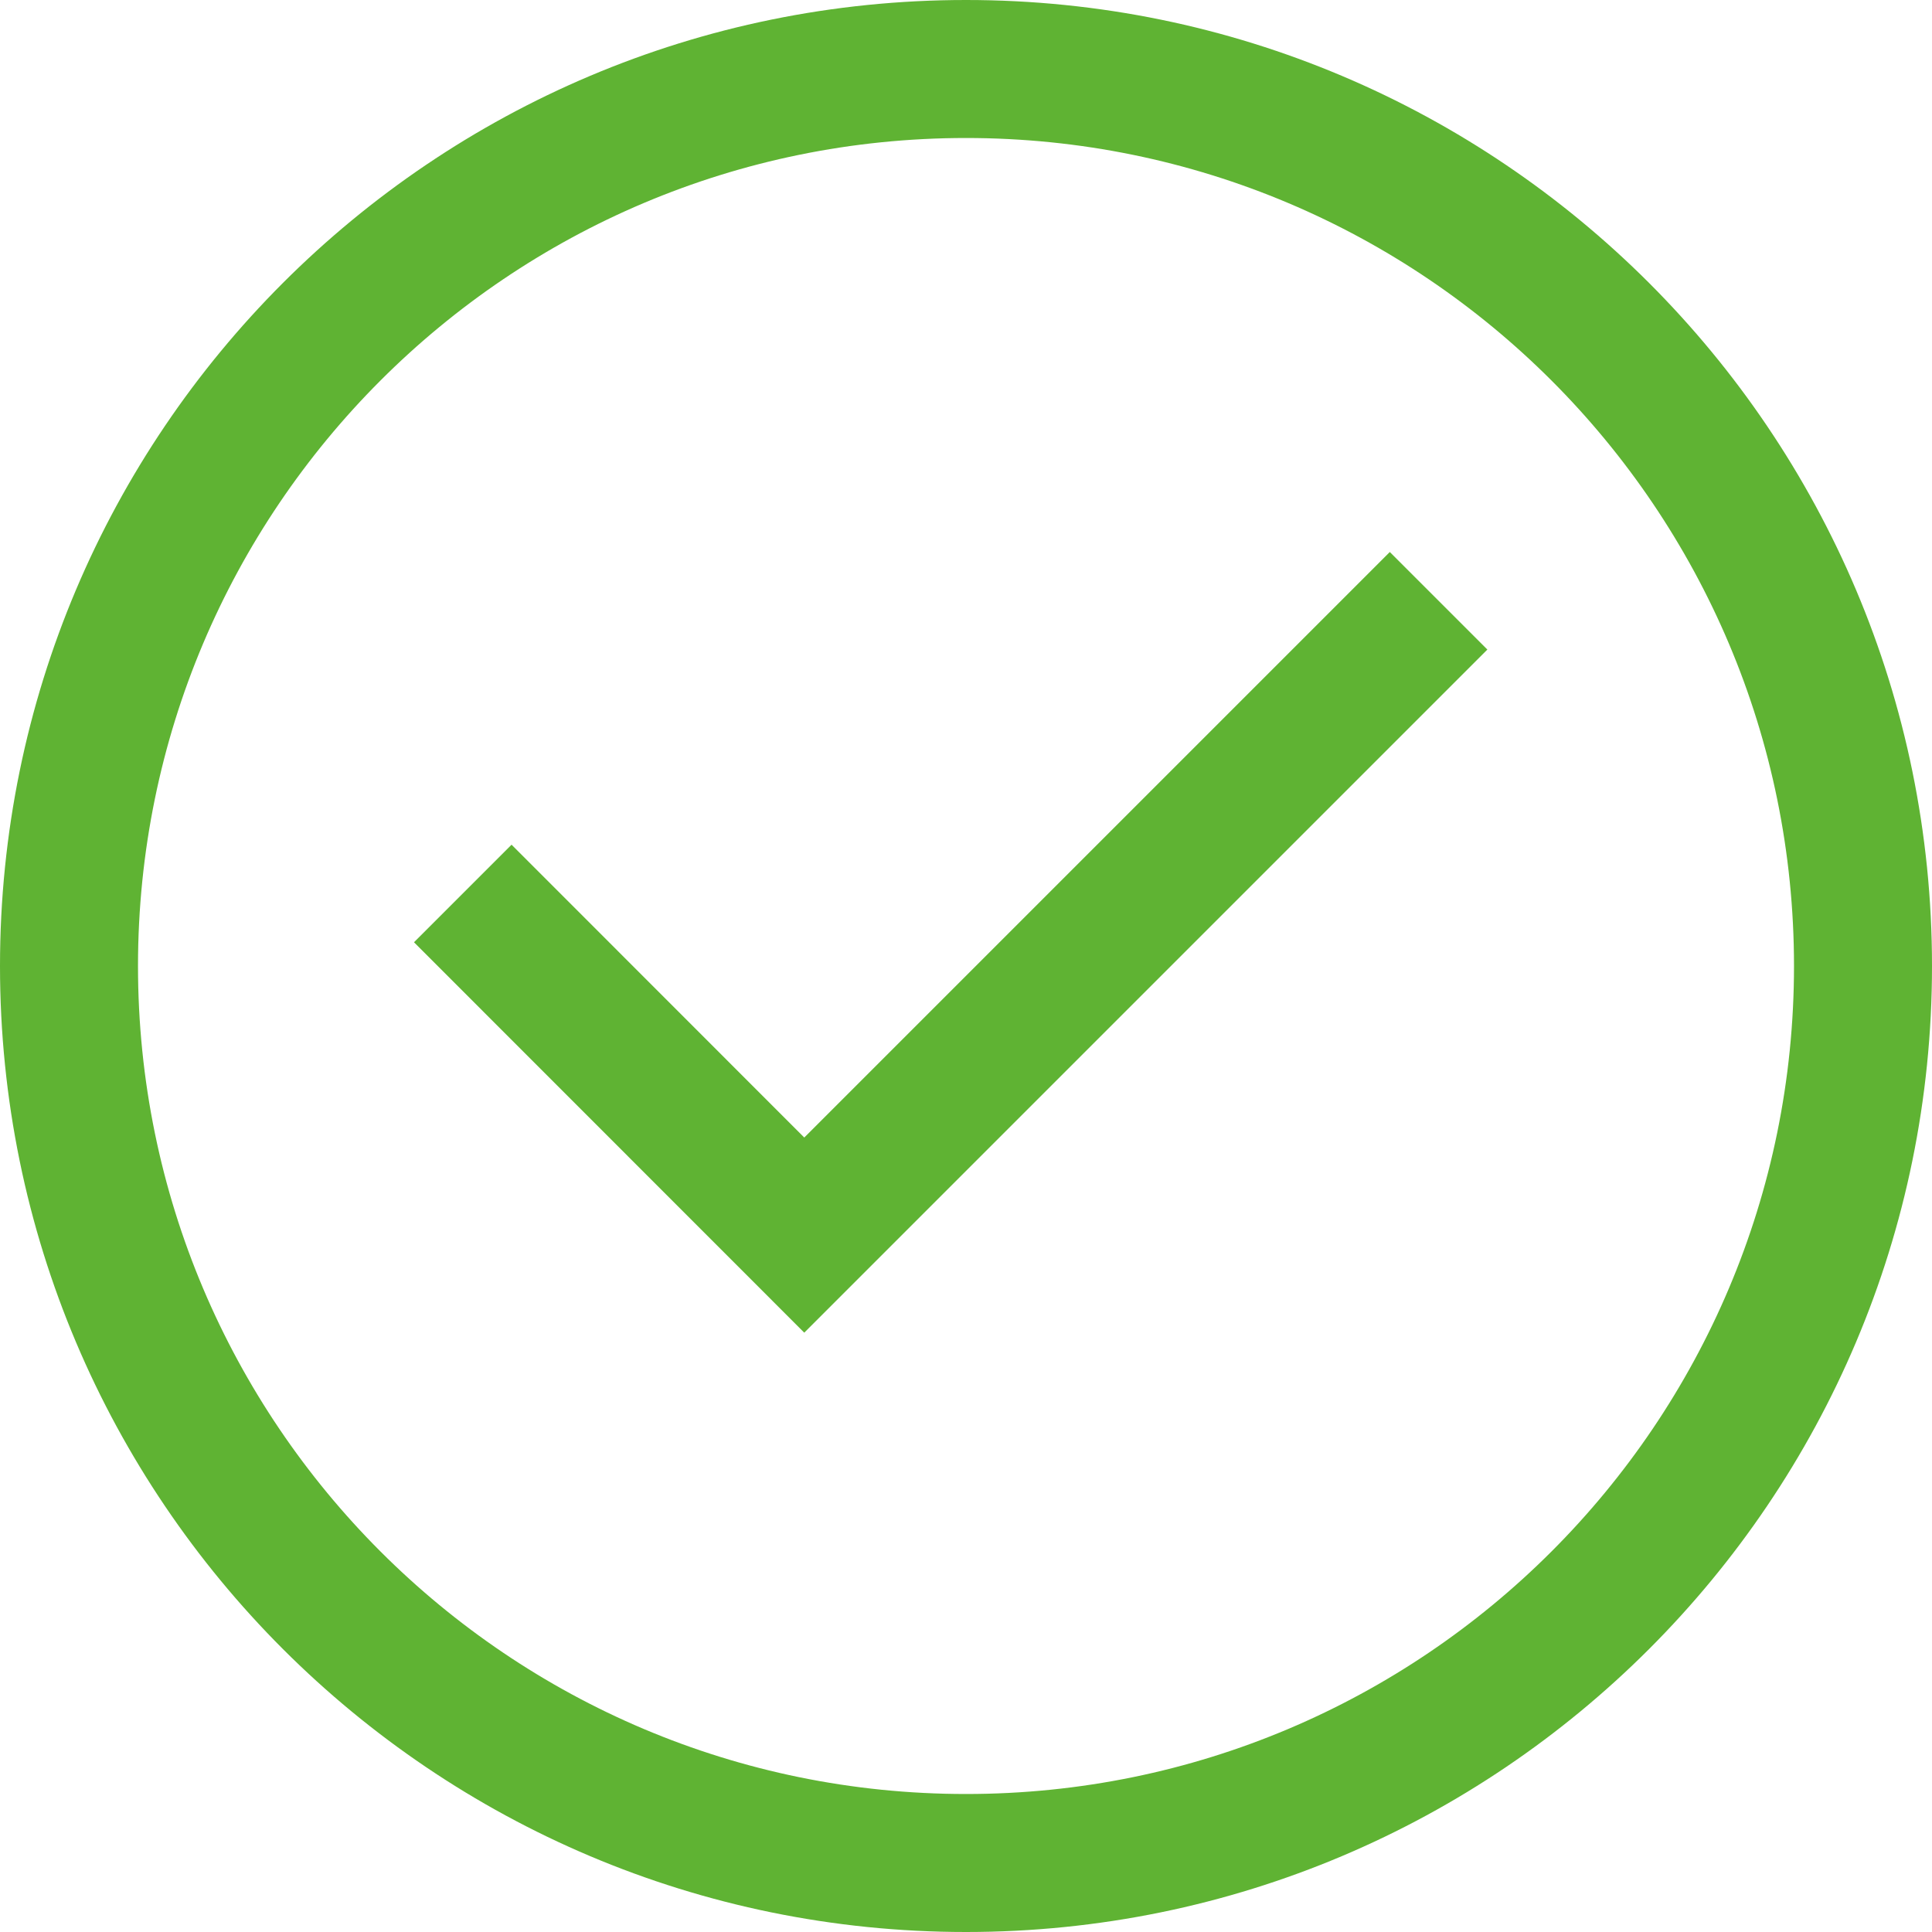
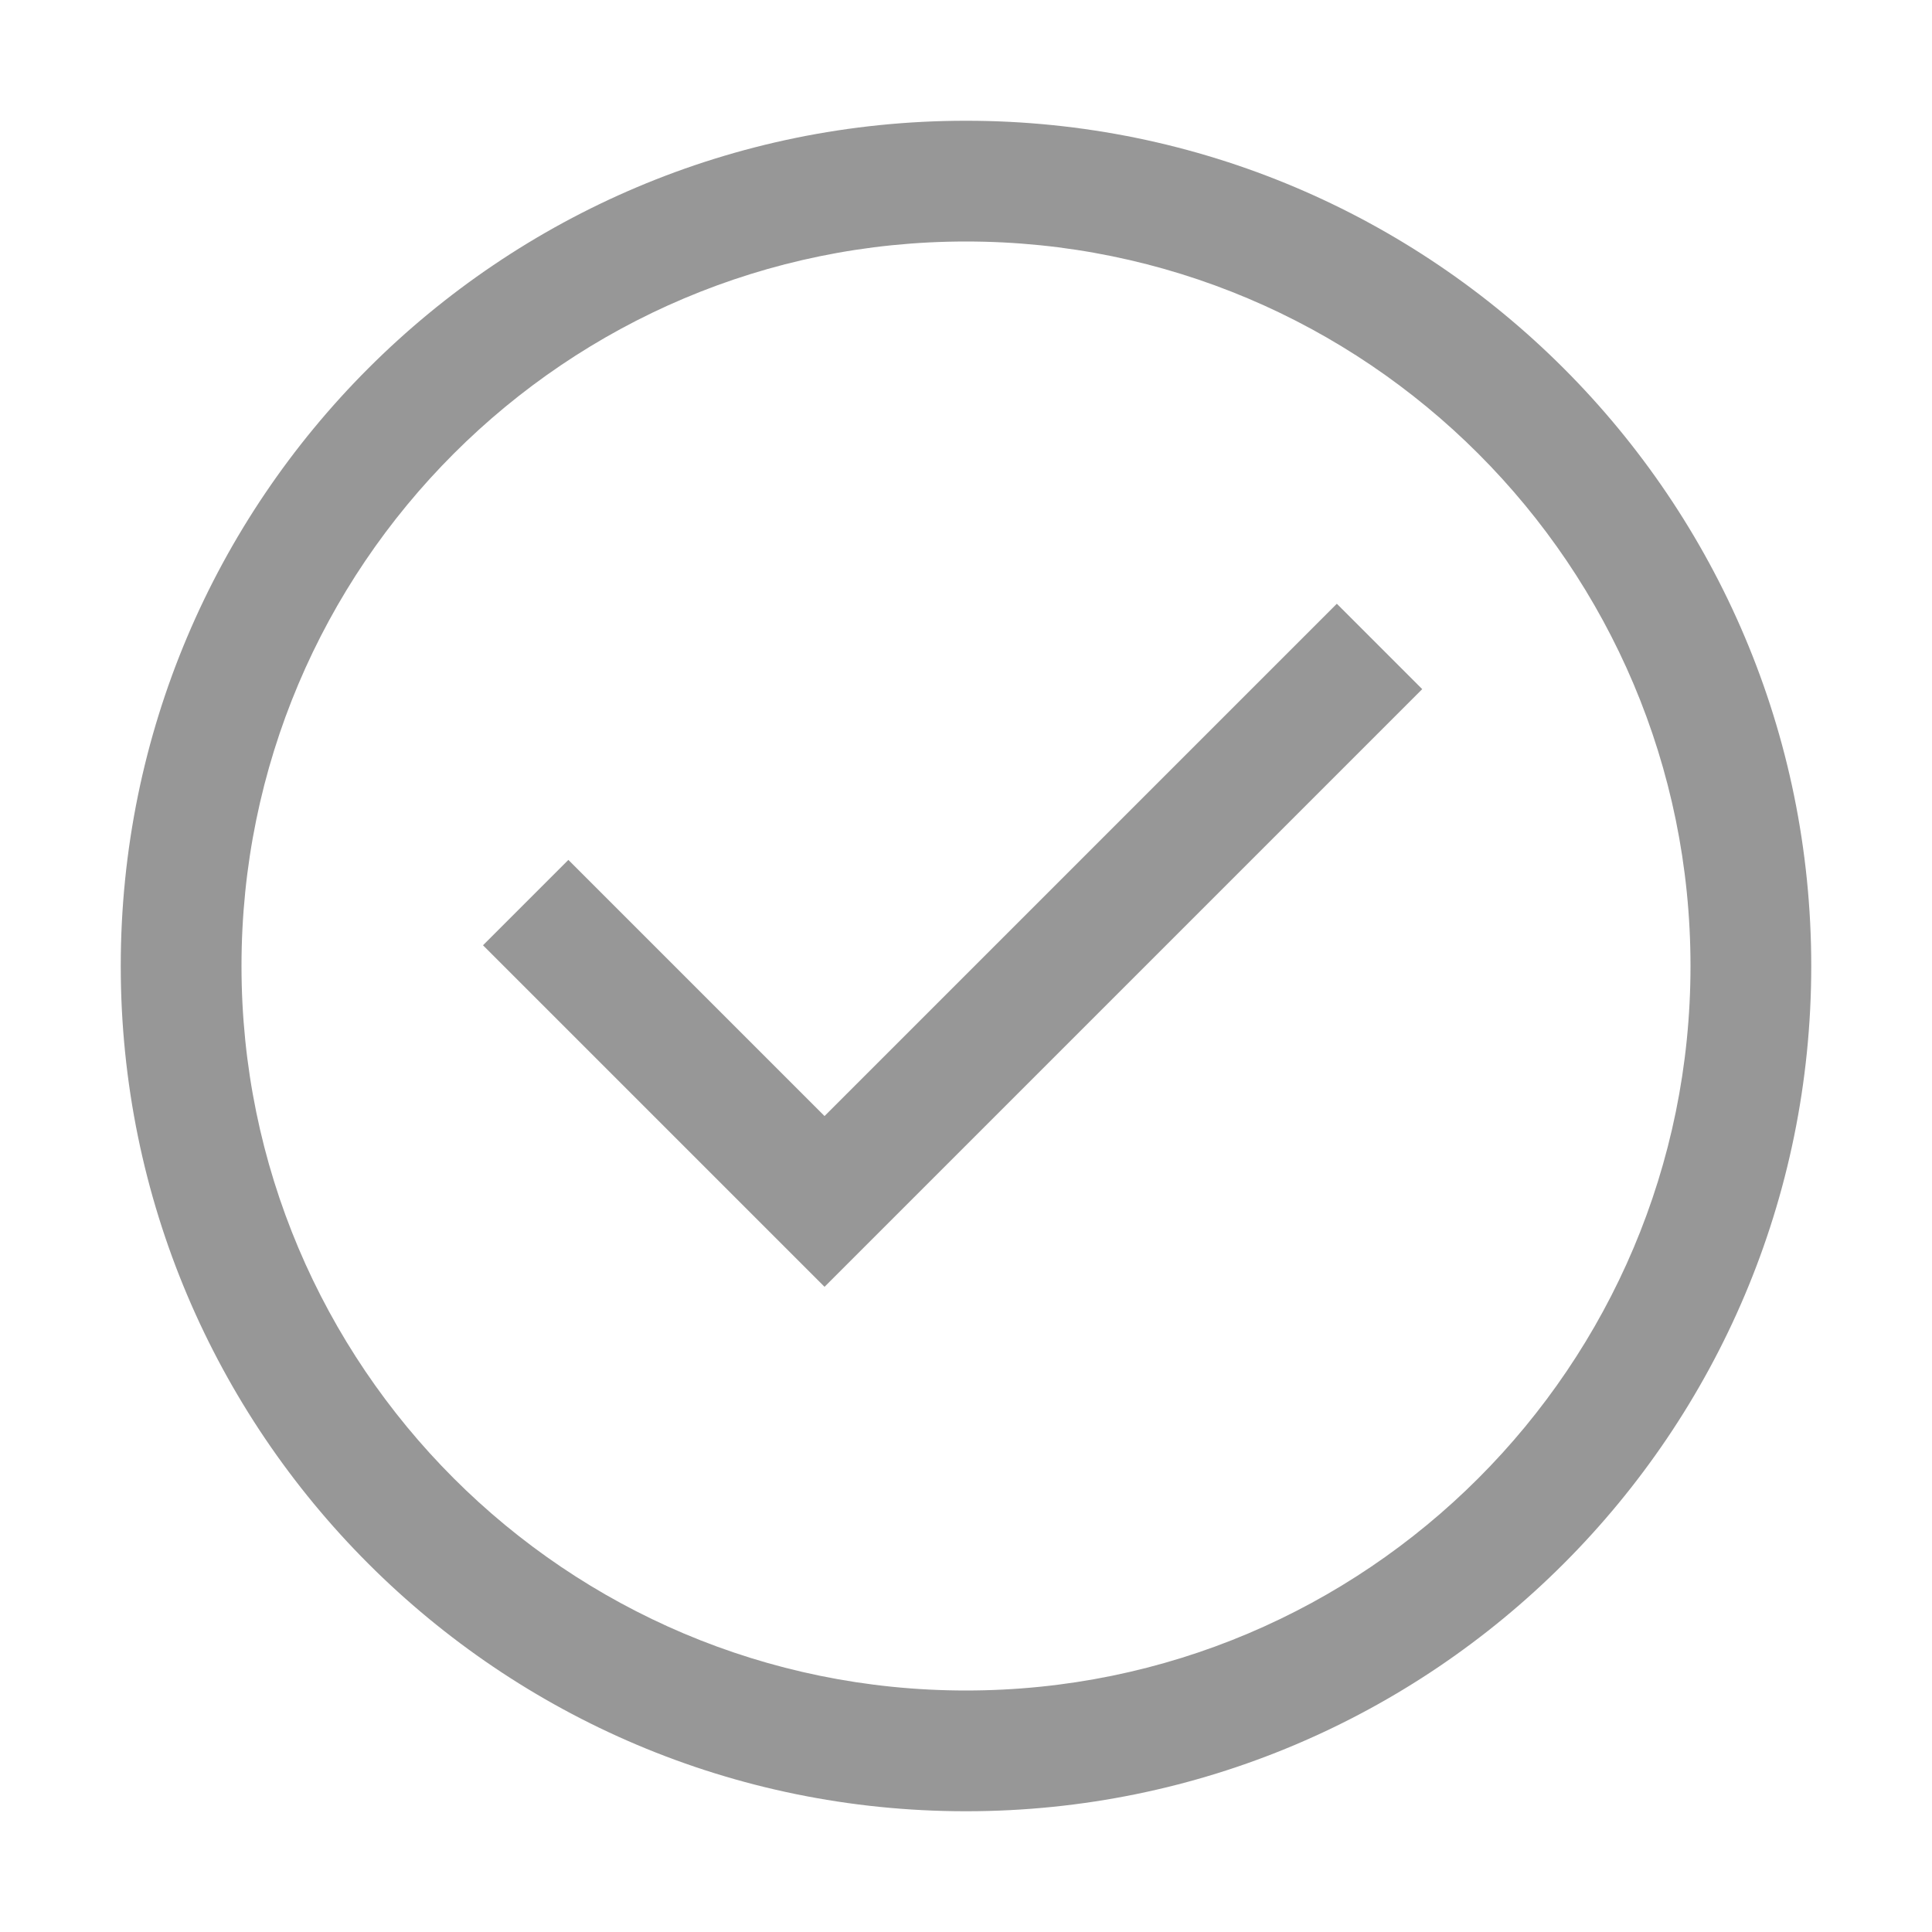
- <svg xmlns="http://www.w3.org/2000/svg" width="14px" height="14px" viewBox="0 0 14 14" version="1.1">
+ <svg xmlns="http://www.w3.org/2000/svg" width="1024px" height="1024px" viewBox="0 0 1024 1024" version="1.1">
  <g id="进度条/完成" stroke="none" stroke-width="1" fill="none" fill-rule="evenodd">
-     <path d="M7,14 C10.866,14 14,10.866 14,7 C14,3.134 10.866,0 7,0 C3.134,0 0,3.134 0,7 C0,10.866 3.134,14 7,14 Z M7,13 C3.686,13 1,10.314 1,7 C1,3.686 3.686,1 7,1 C10.314,1 13,3.686 13,7 C13,10.314 10.314,13 7,13 Z" id="形状结合" fill="#5FB333" fill-rule="nonzero" />
-     <polygon id="路径" fill="#5FB333" points="3.707 6.121 5.828 8.243 10.071 4 10.778 4.707 5.828 9.657 3 6.828" />
+     <path d="M512,64 C759.424,64 960,264.576 960,512 C960,759.424 759.424,960 512,960 C264.576,960 64,759.424 64,512 C64,264.576 264.576,64 512,64 Z M512,128 C299.923,128 128,299.923 128,512 C128,724.077 299.923,896 512,896 C724.077,896 896,724.077 896,512 C896,299.923 724.077,128 512,128 Z M708.548,320 L753.803,365.255 L437.019,682.039 L256,501.019 L301.255,455.765 L437.019,591.529 L708.548,320 Z" id="形状结合" fill="#979797" fill-rule="nonzero" />
  </g>
</svg>
